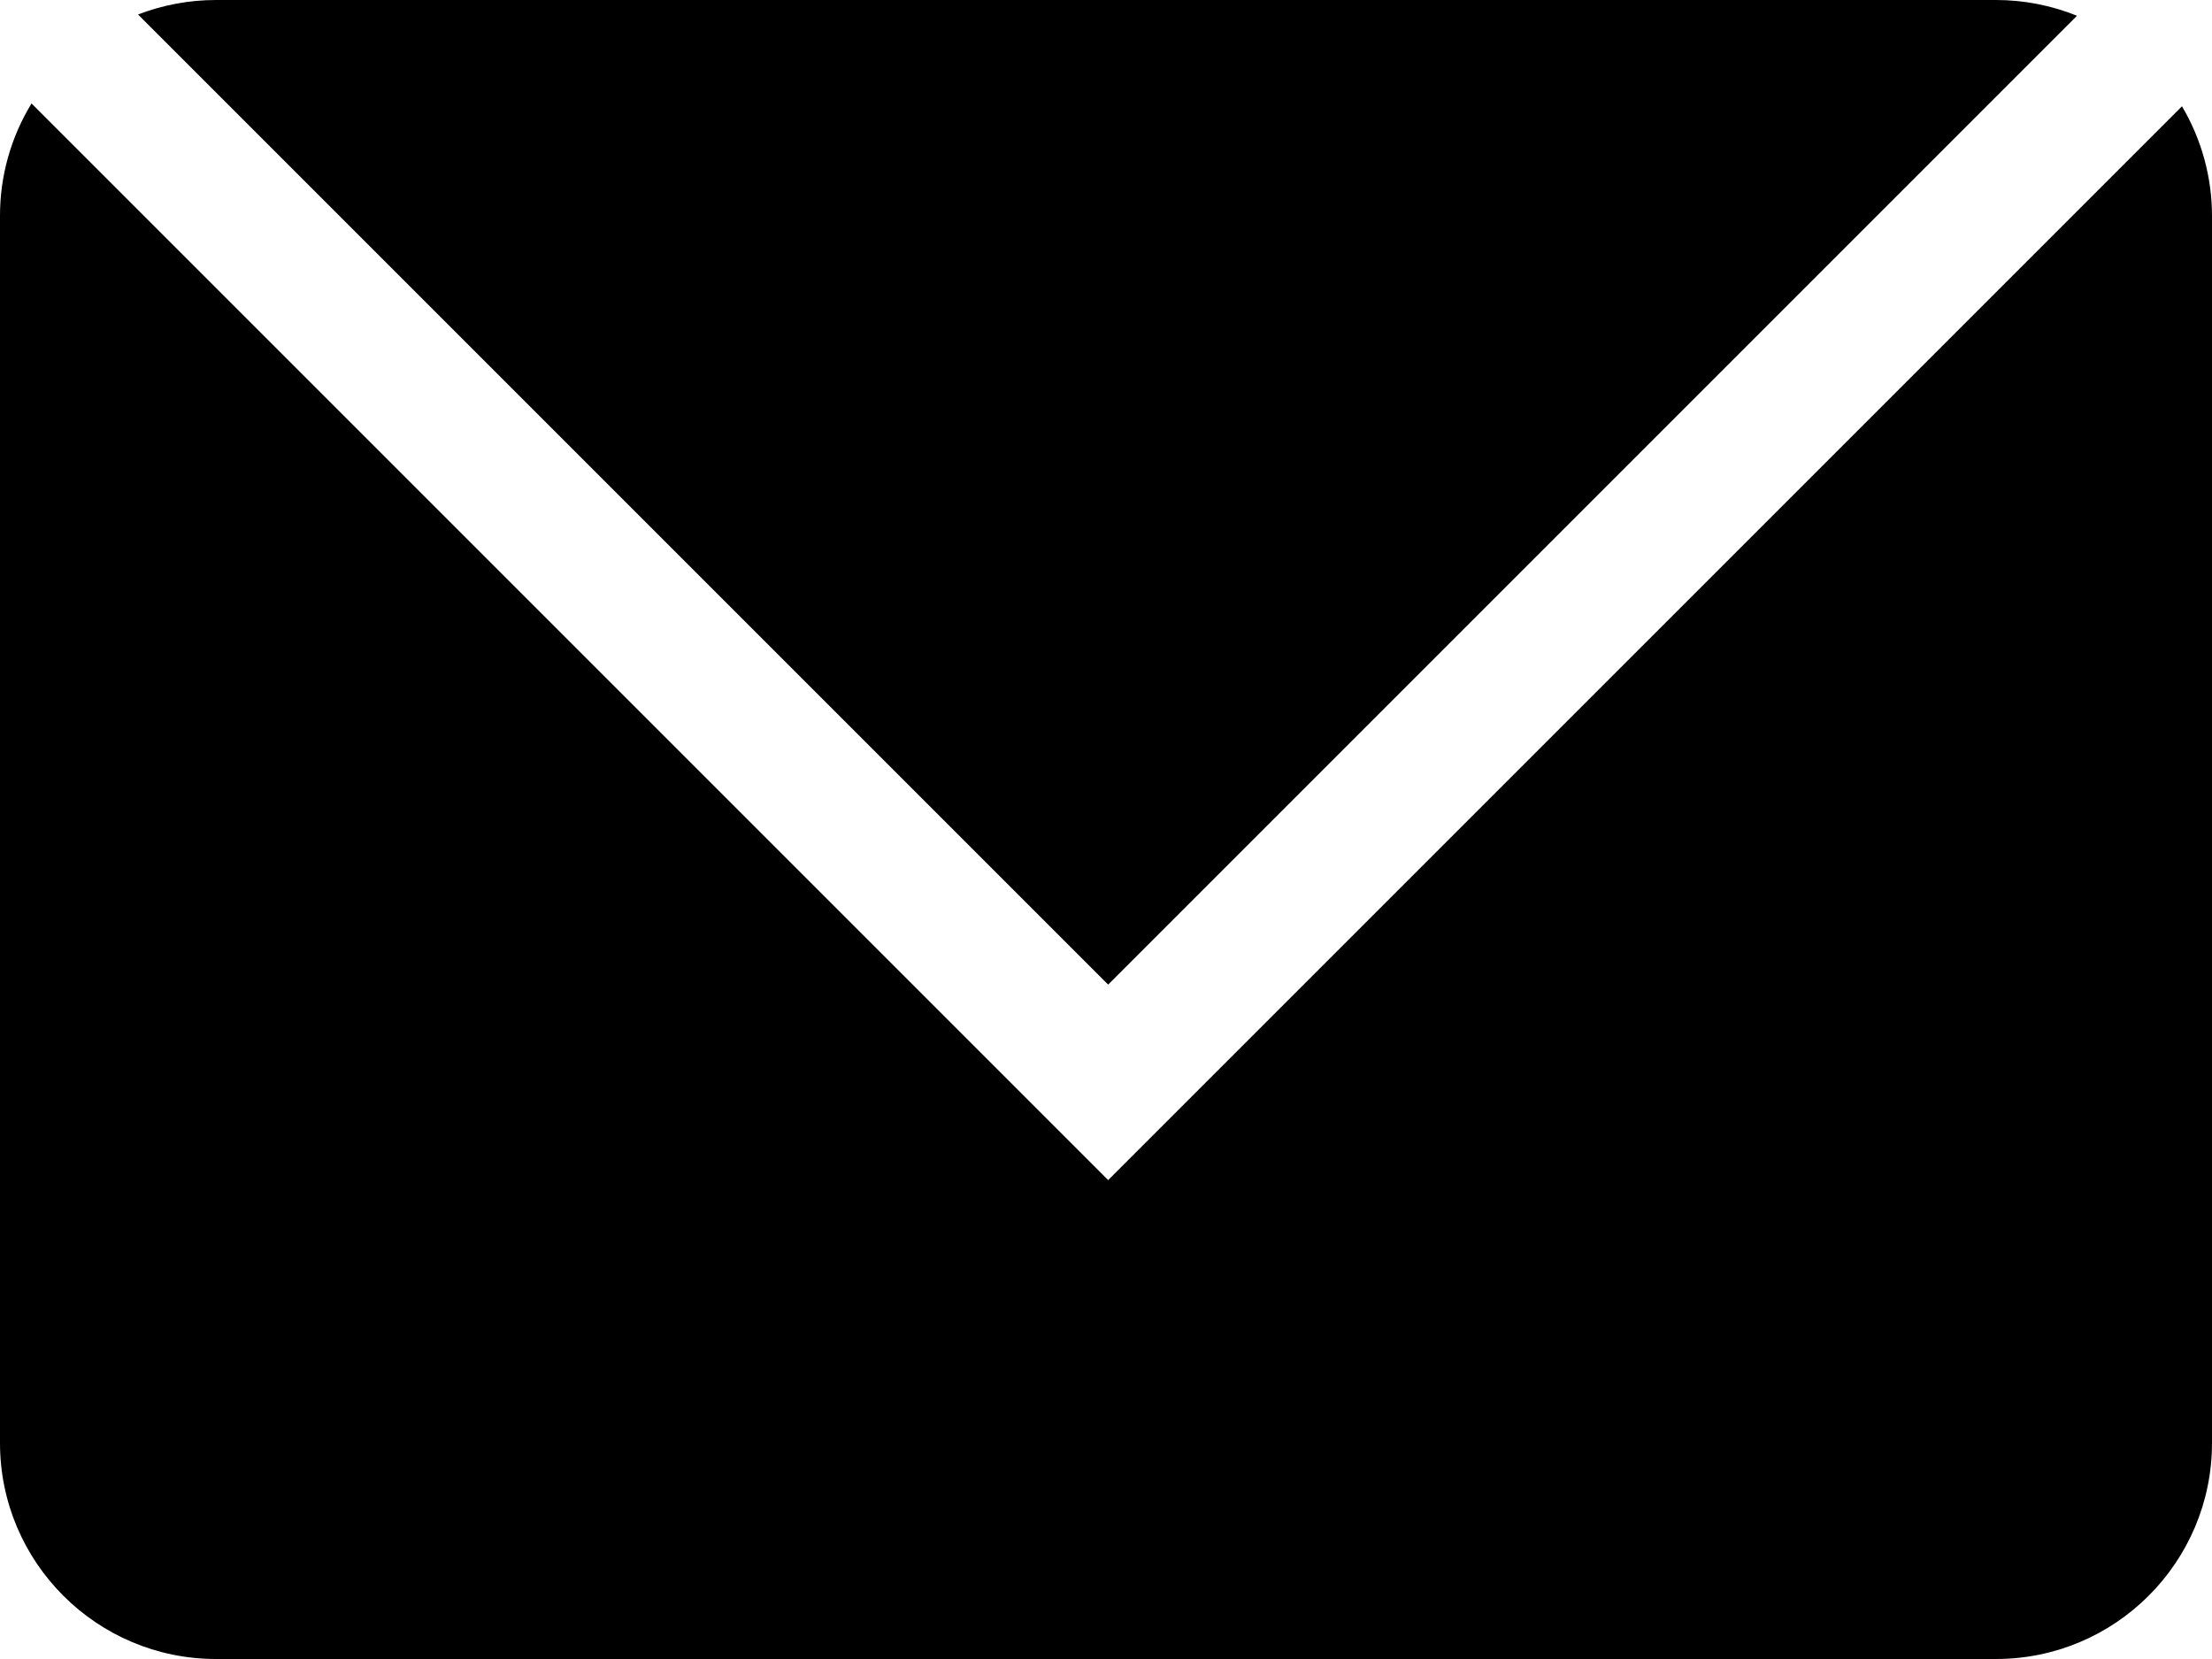
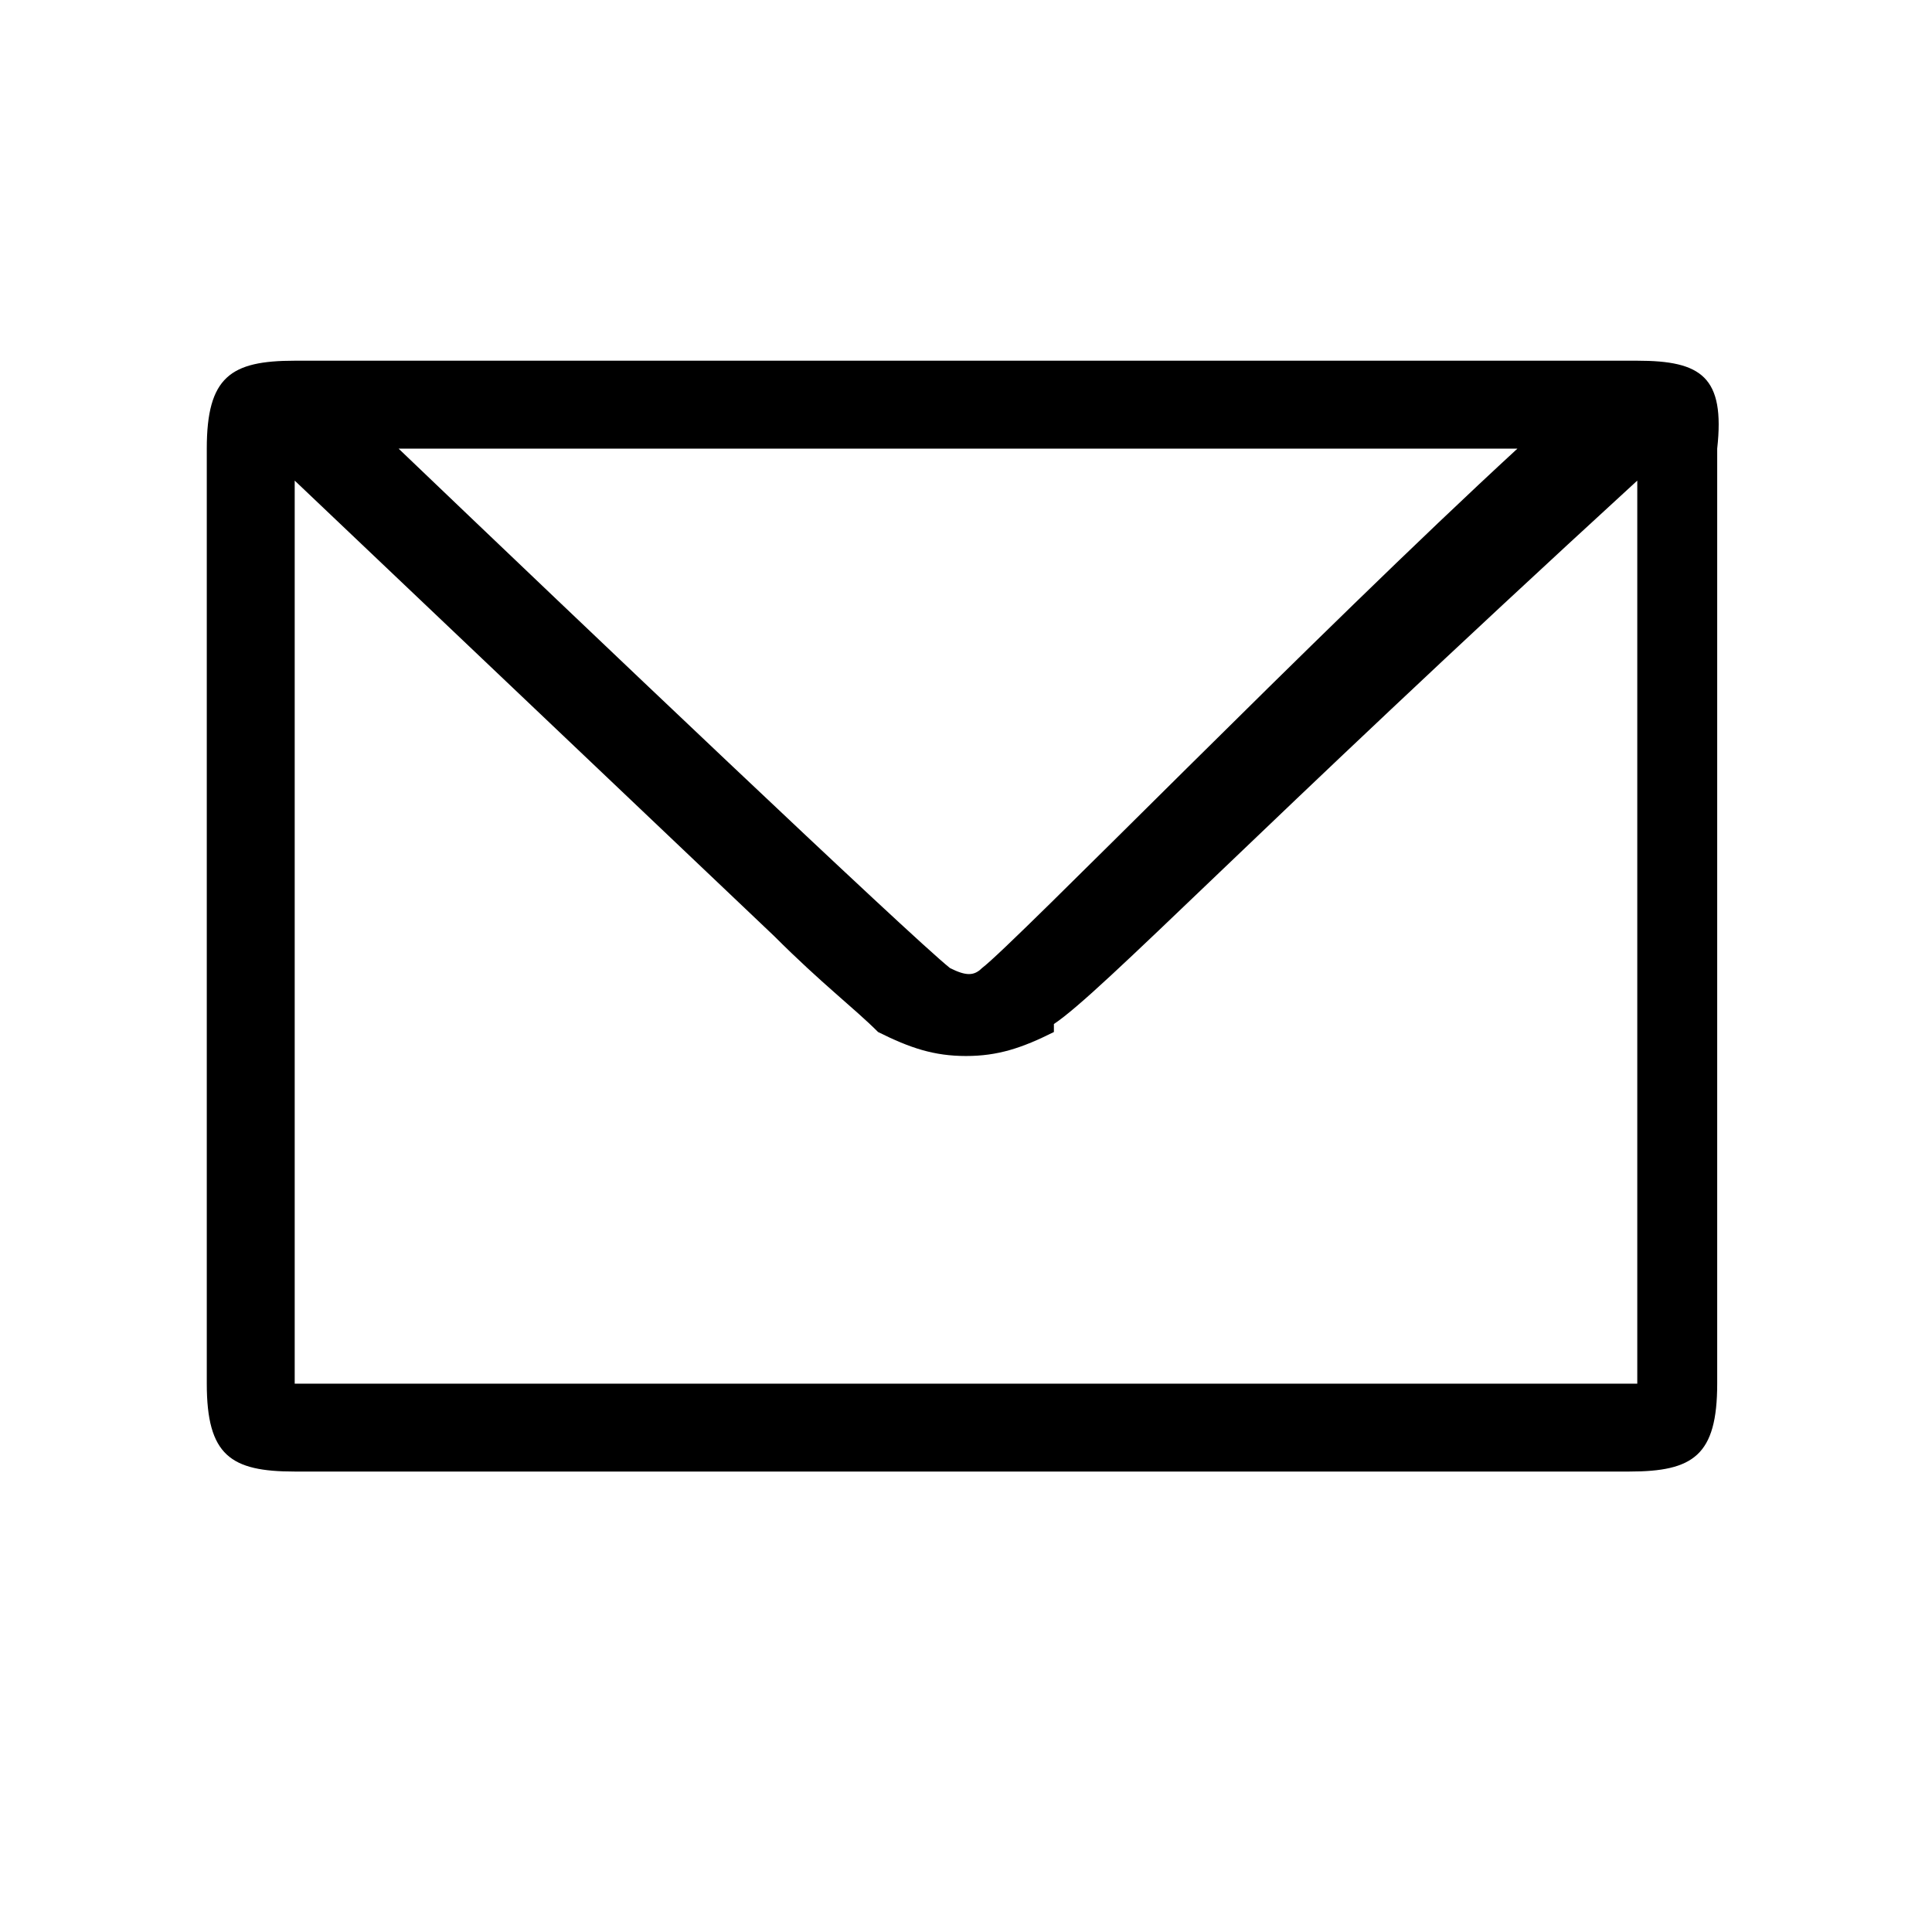
- <svg xmlns="http://www.w3.org/2000/svg" width="128" height="96">
-   <path d="M64.125 56.975L120.188.912A12.476 12.476 0 0 0 115.5 0h-103c-1.588 0-3.113.3-4.513.838l56.138 56.137z" />
-   <path d="M64.125 68.287l-62.3-62.3A12.42 12.42 0 0 0 0 12.5v71C0 90.4 5.6 96 12.5 96h103c6.9 0 12.5-5.6 12.5-12.5v-71a12.47 12.47 0 0 0-1.737-6.35L64.125 68.287z" />
+ <svg xmlns="http://www.w3.org/2000/svg" t="1585718469504" class="icon" viewBox="0 0 1024 1024" version="1.1" p-id="3988" width="200" height="200">
+   <defs>
+     <style type="text/css" />
+   </defs>
+   <path d="M867.801 191.182l-711.612 0c-33.885 0-46.59 8.476-46.59 46.59l0 495.586c0 38.116 12.71 46.59 46.59 46.59l707.373 0c33.885 0 46.59-8.476 46.59-46.59l0-495.586c4.235-38.116-8.476-46.59-42.363-46.59l0 0zM804.267 237.779c-105.892 97.424-266.859 262.619-283.799 275.324-4.235 4.235-8.476 4.235-16.942 0-21.174-16.942-194.846-182.138-292.267-275.324l593.003 0zM156.199 733.368l0-478.639 254.144 241.436c25.414 25.414 42.363 38.116 55.061 50.829l0 0c16.942 8.476 29.654 12.71 46.59 12.71s29.654-4.235 46.59-12.71l0-4.235c25.414-16.942 105.892-101.655 309.206-288.03l0 478.639-711.612 0zM156.199 733.368z" p-id="3989" />
</svg>
